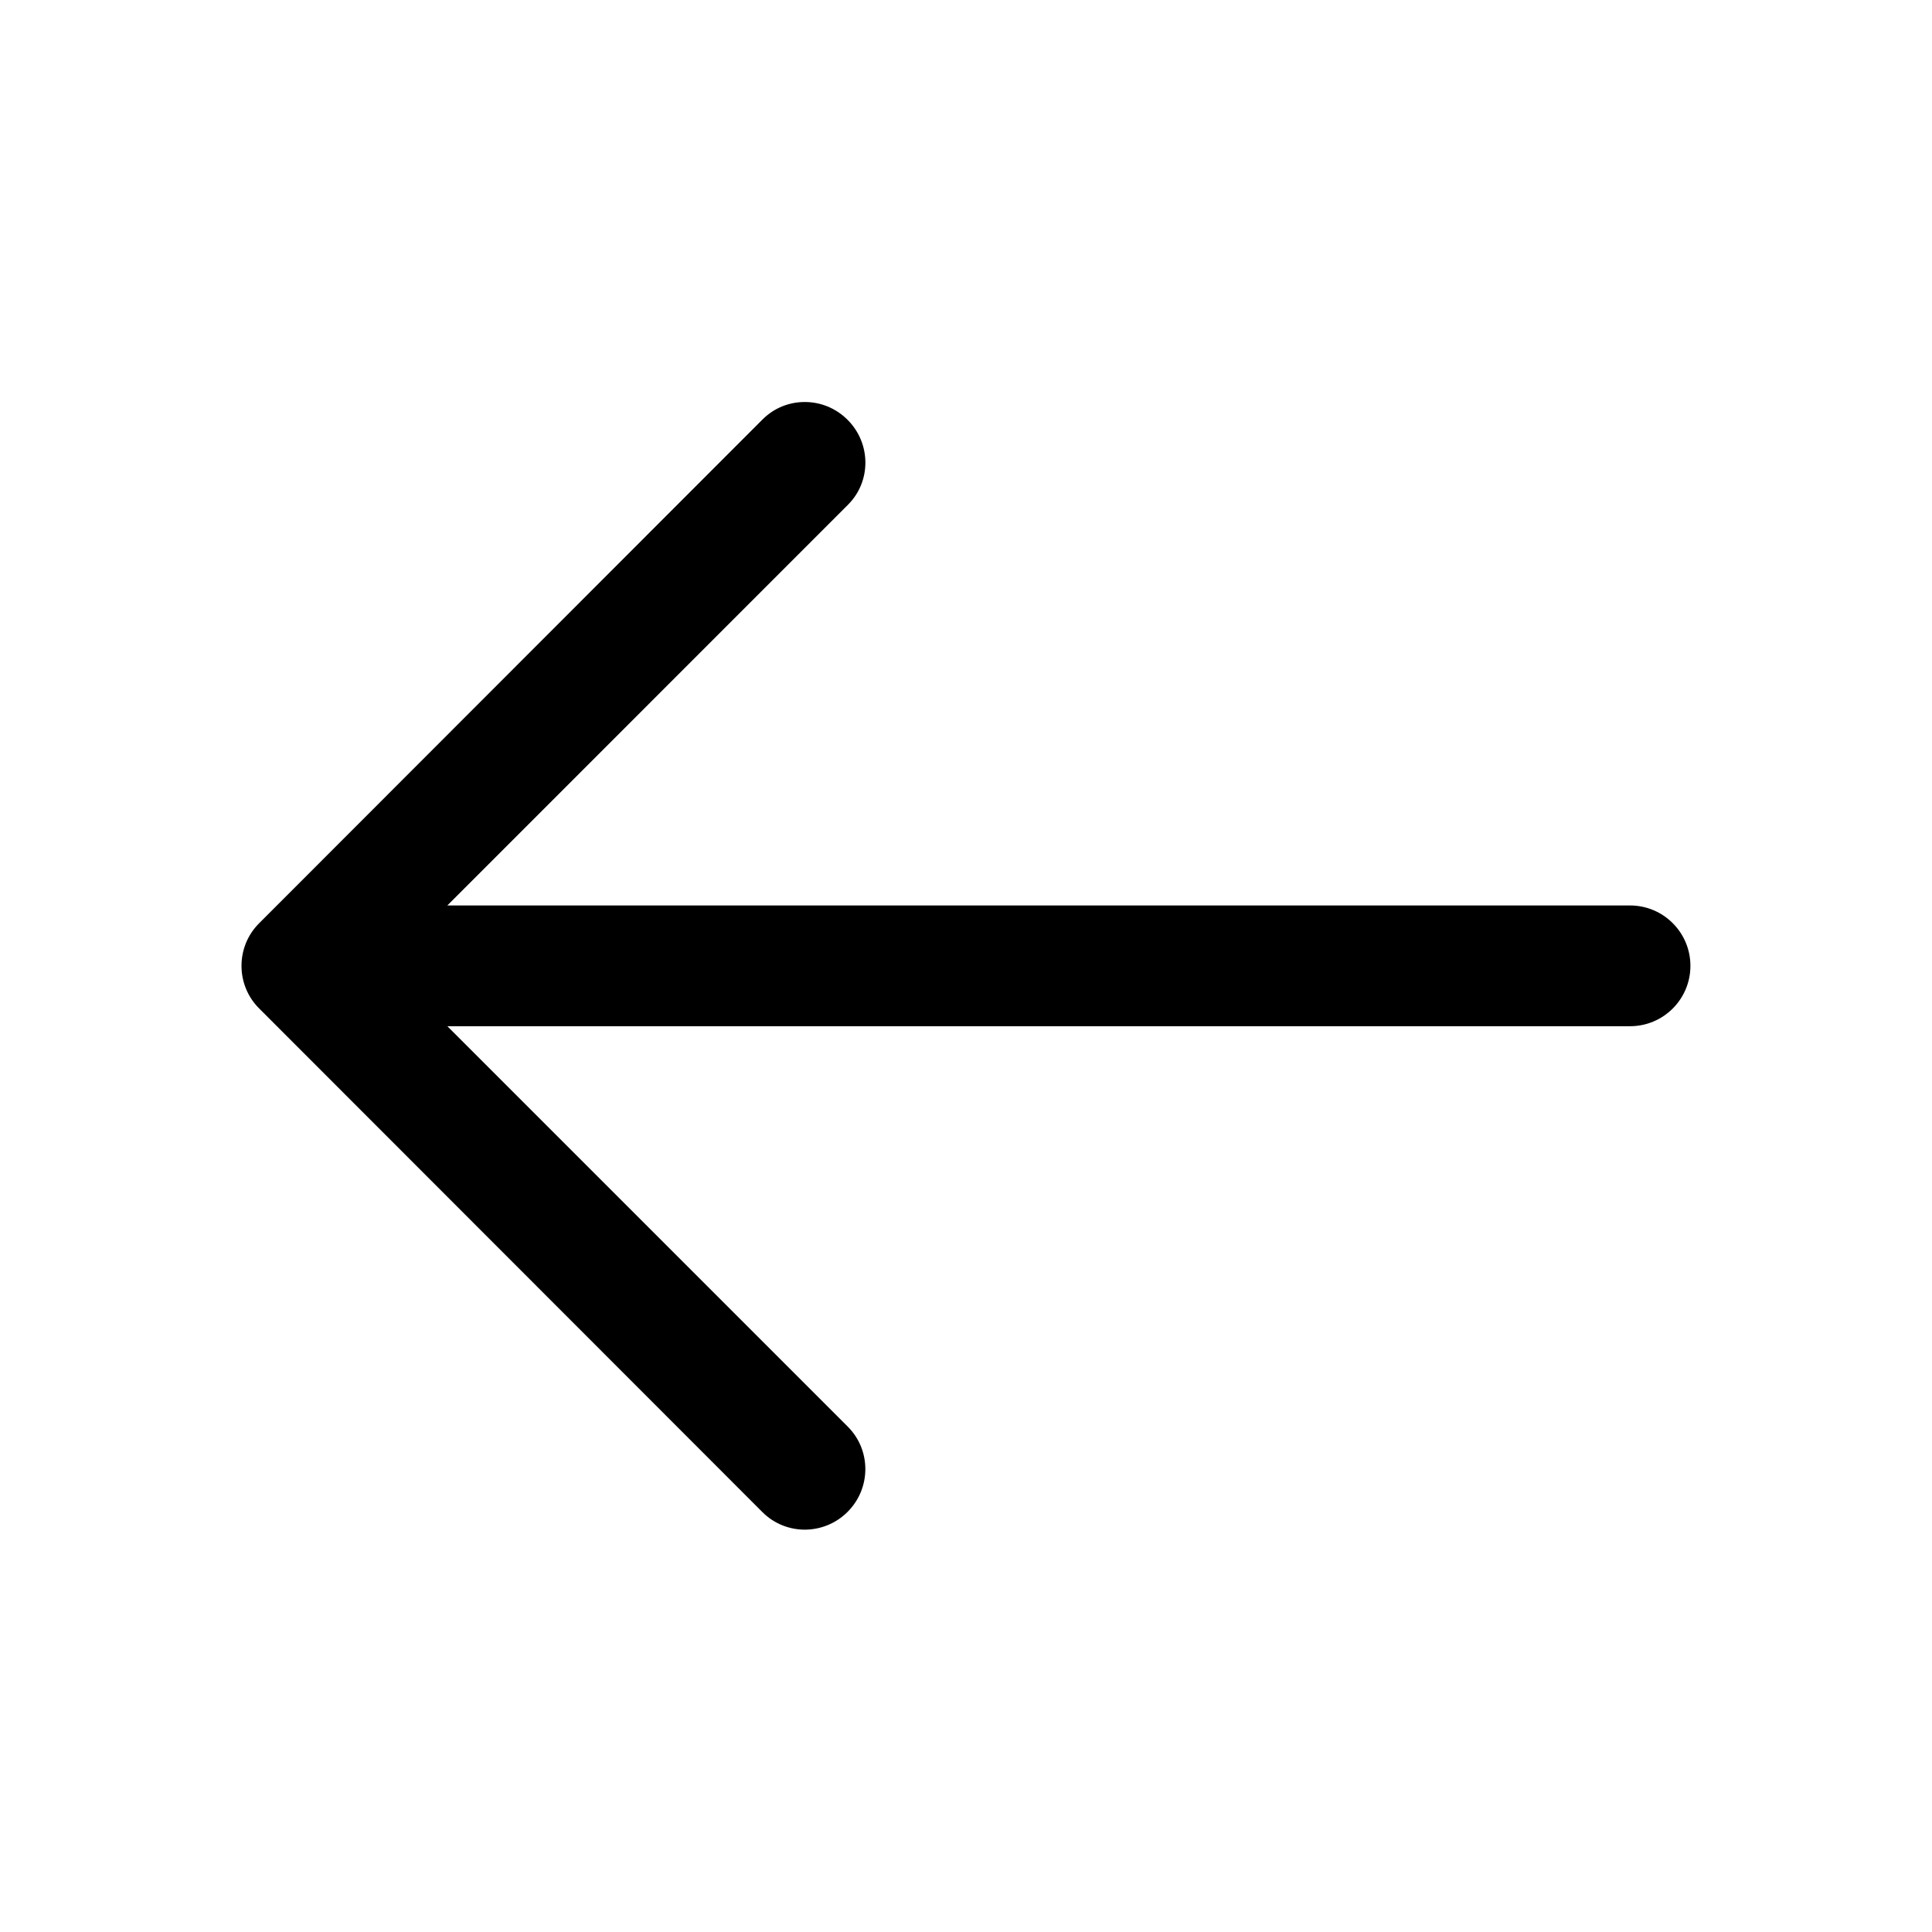
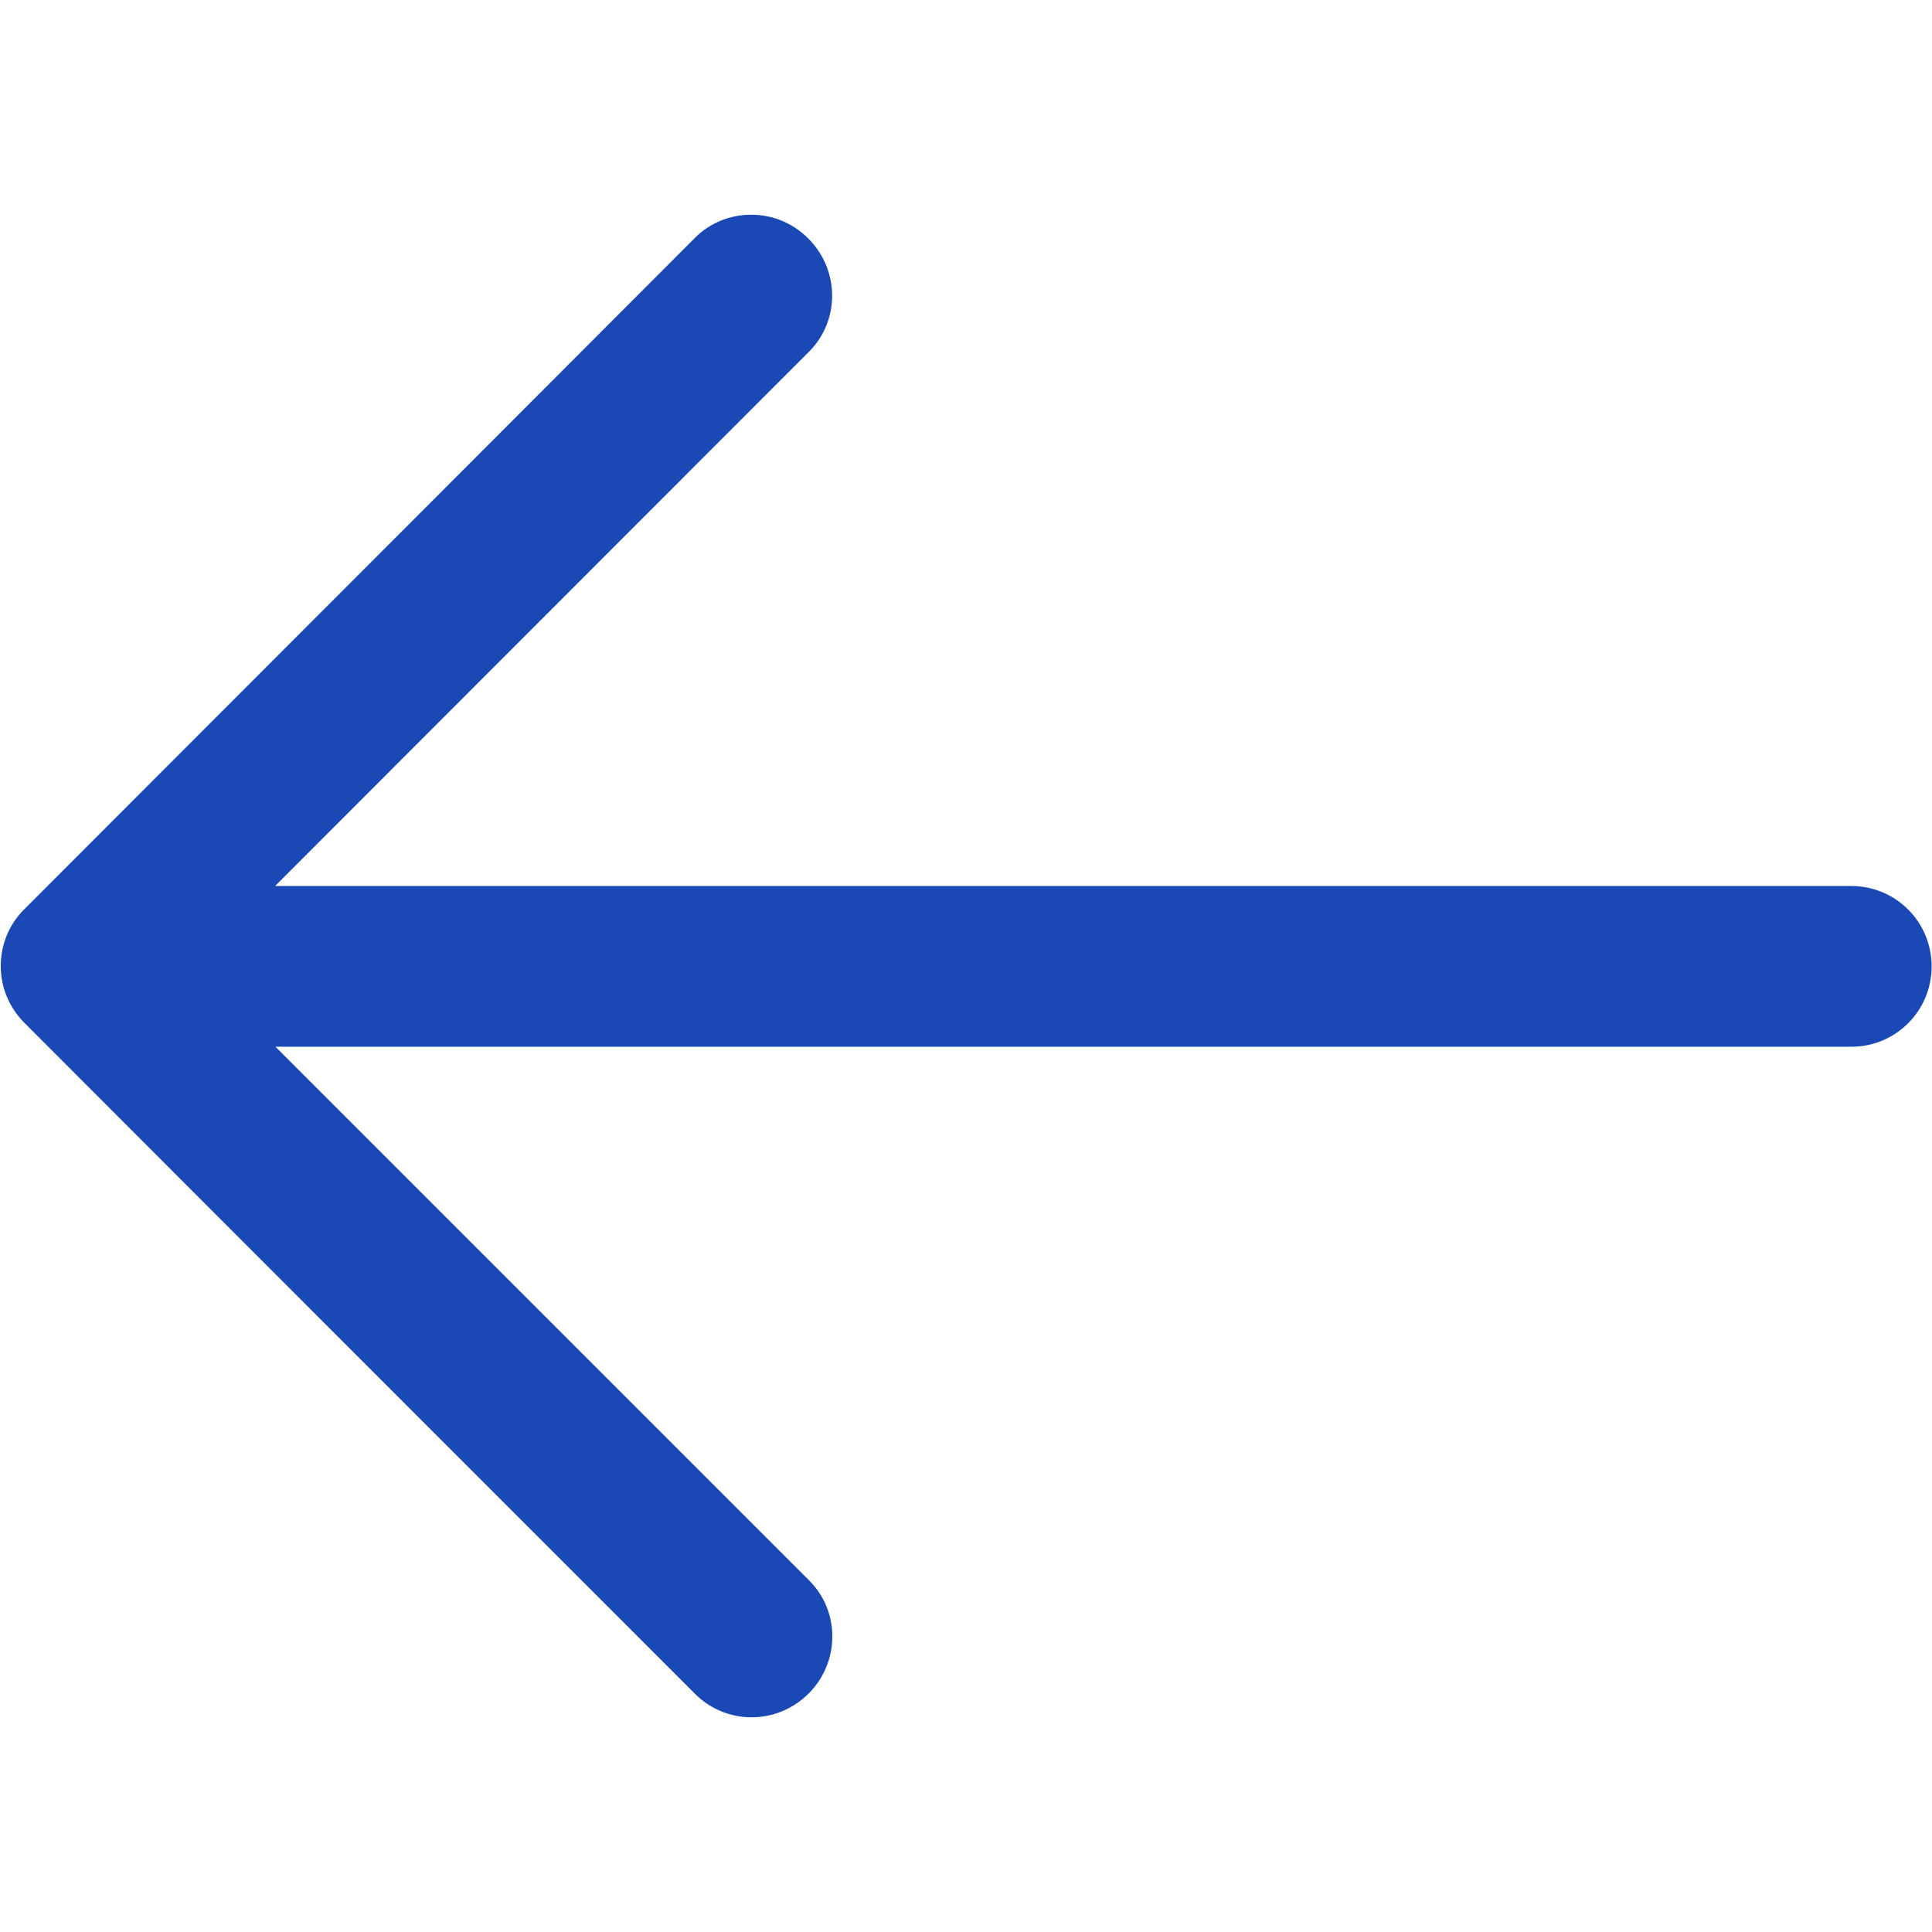
- <svg xmlns="http://www.w3.org/2000/svg" clip-rule="evenodd" fill-rule="evenodd" stroke-linejoin="round" stroke-miterlimit="2" viewBox="0 0 24 24">
-   <path d="m9.474 5.209s-4.501 4.505-6.254 6.259c-.147.146-.22.338-.22.53s.073.384.22.53c1.752 1.754 6.252 6.257 6.252 6.257.145.145.336.217.527.217.191-.001.383-.074.53-.221.293-.293.294-.766.004-1.057l-4.976-4.976h14.692c.414 0 .75-.336.75-.75s-.336-.75-.75-.75h-14.692l4.978-4.979c.289-.289.287-.761-.006-1.054-.147-.147-.339-.221-.53-.221-.191-.001-.38.071-.525.215z" fill-rule="nonzero" />
+ <svg xmlns="http://www.w3.org/2000/svg" id="Layer_1" version="1.1" viewBox="0 0 512 512">
+   <defs>
+     <style>
+       .st0 {
+         fill: #1a49b5;
+       }
+     </style>
+   </defs>
+   <path class="st0" d="M184.2,63S56.3,191.1,6.5,240.9c-4.2,4.1-6.3,9.6-6.3,15.1s2.1,10.9,6.3,15.1c49.8,49.9,177.7,177.8,177.7,177.8,4.1,4.1,9.5,6.2,15,6.2,5.4,0,10.9-2.1,15.1-6.3,8.3-8.3,8.4-21.8.1-30l-141.4-141.4h417.6c11.8,0,21.3-9.5,21.3-21.3s-9.5-21.3-21.3-21.3H72.9L214.4,93.2c8.2-8.2,8.2-21.6-.2-30-4.2-4.2-9.6-6.3-15.1-6.3-5.4,0-10.8,2-14.9,6.1Z" />
</svg>
